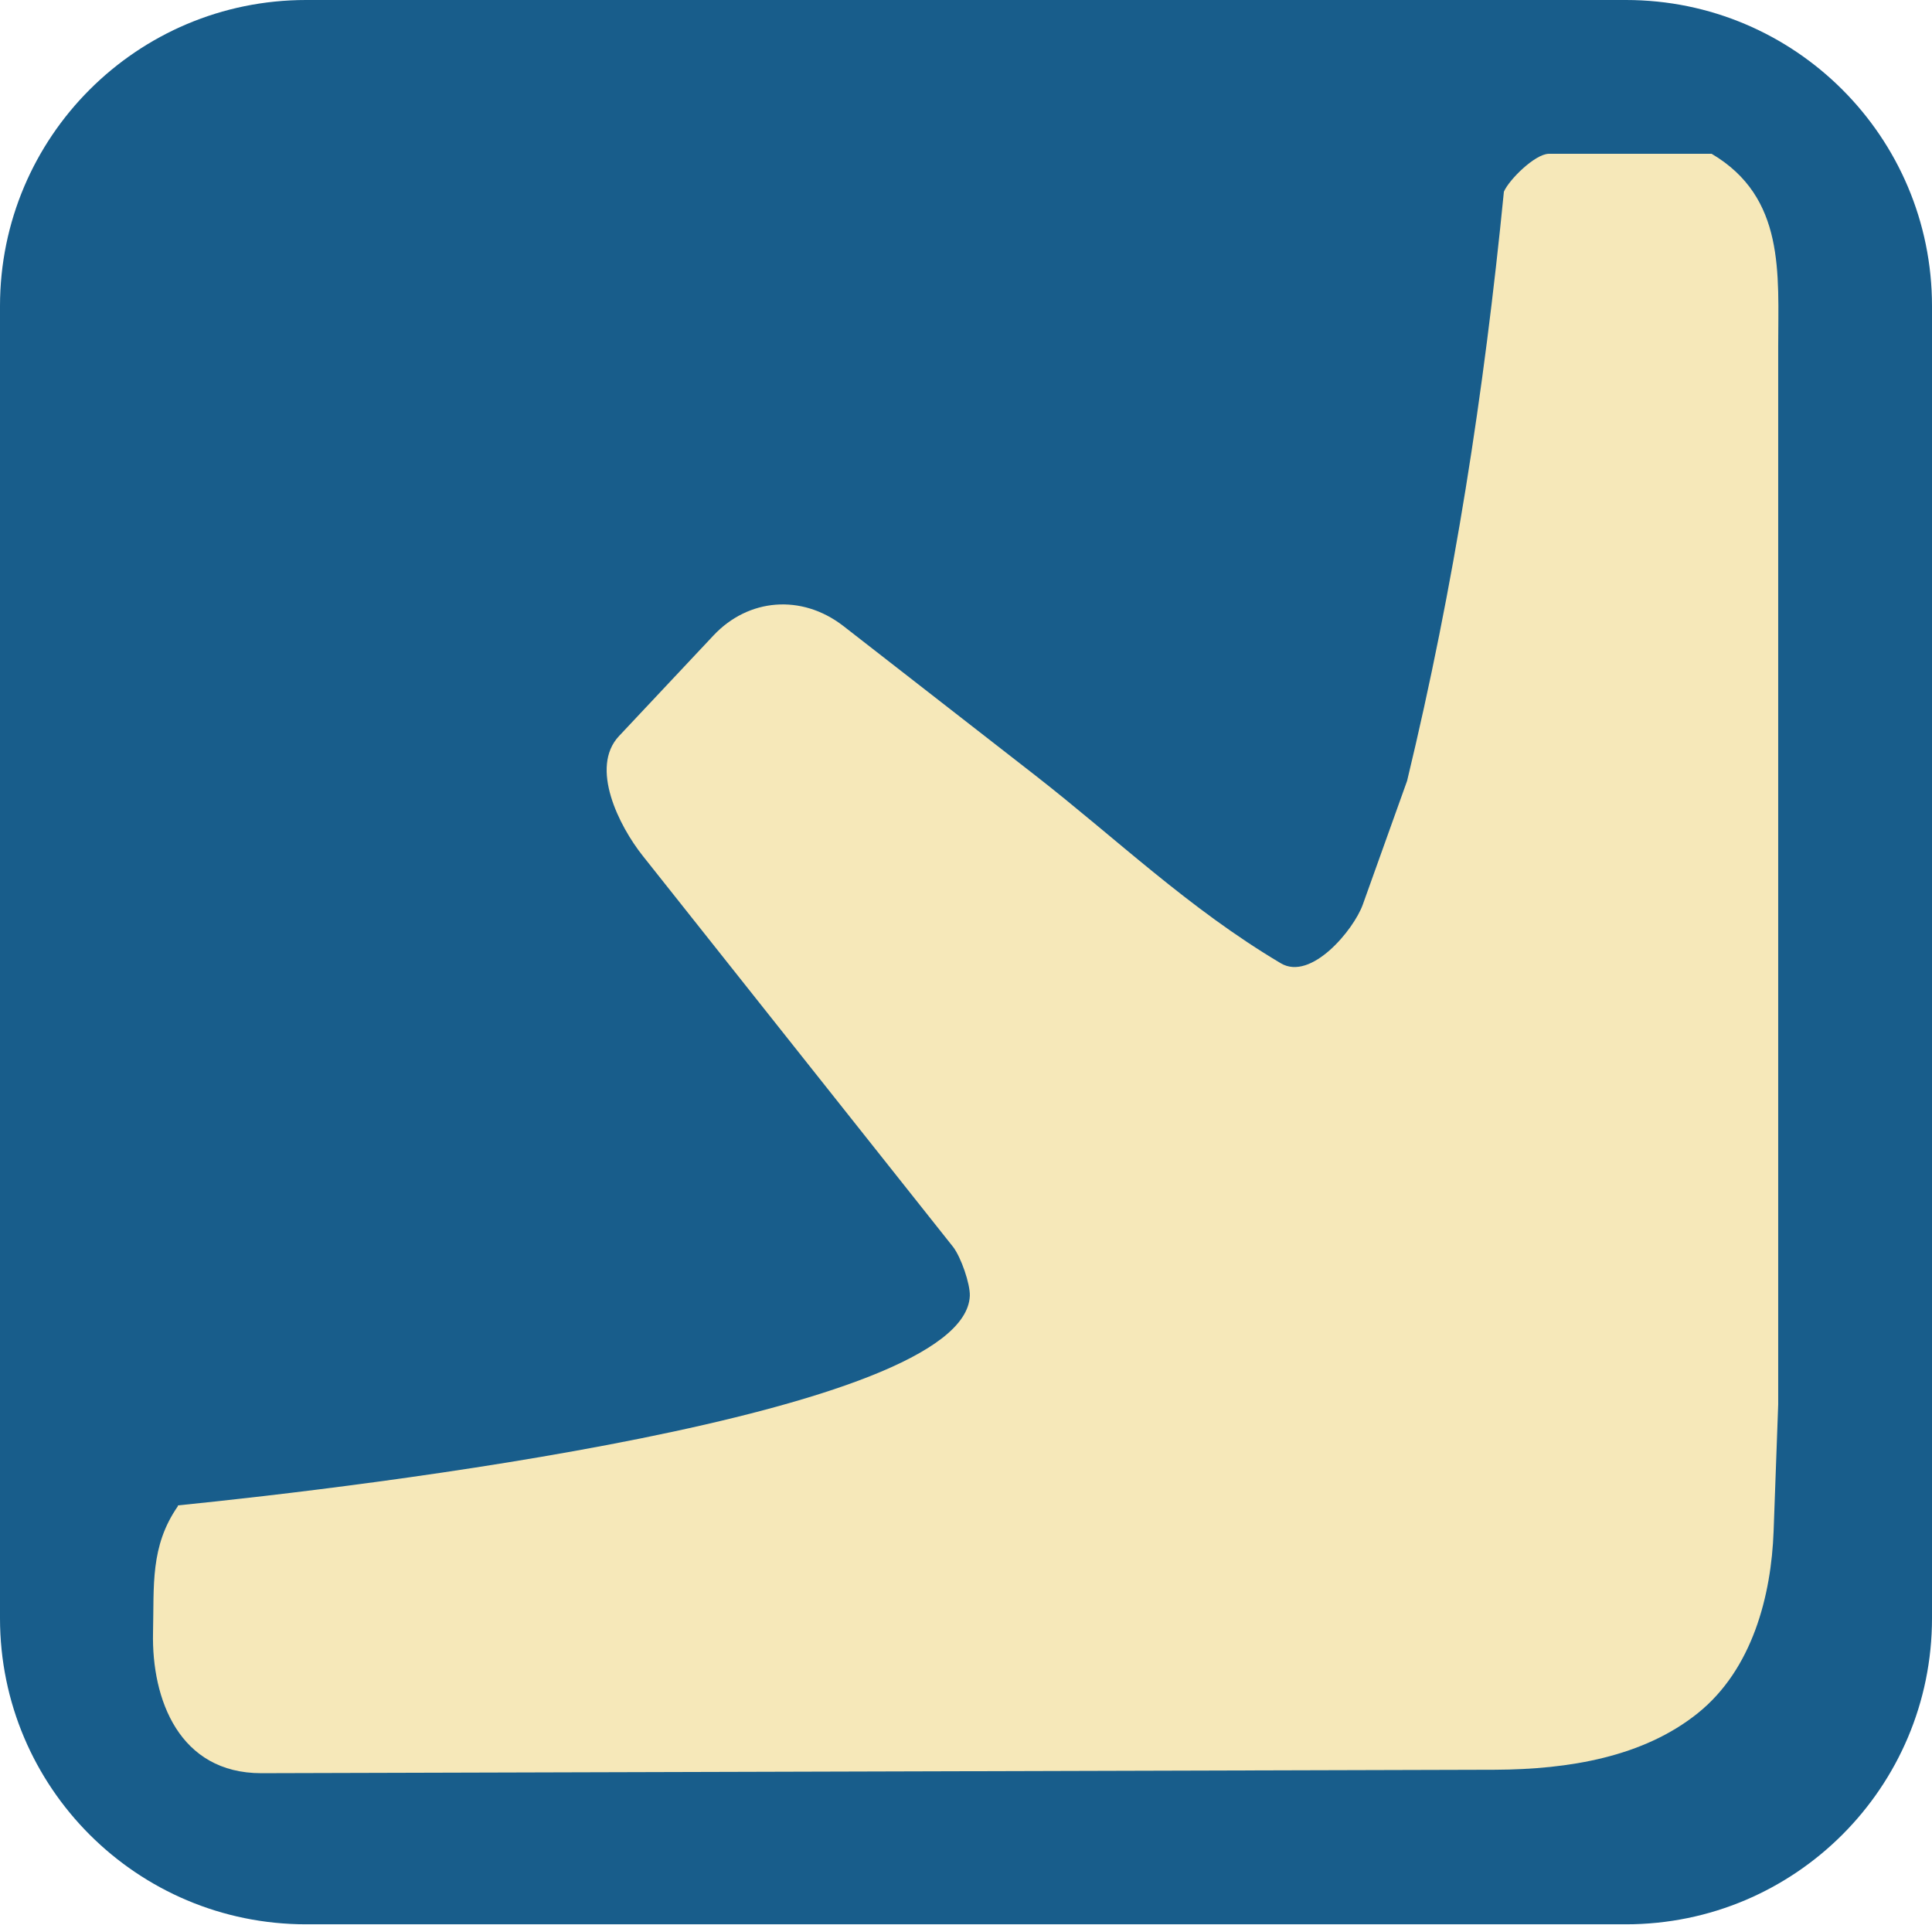
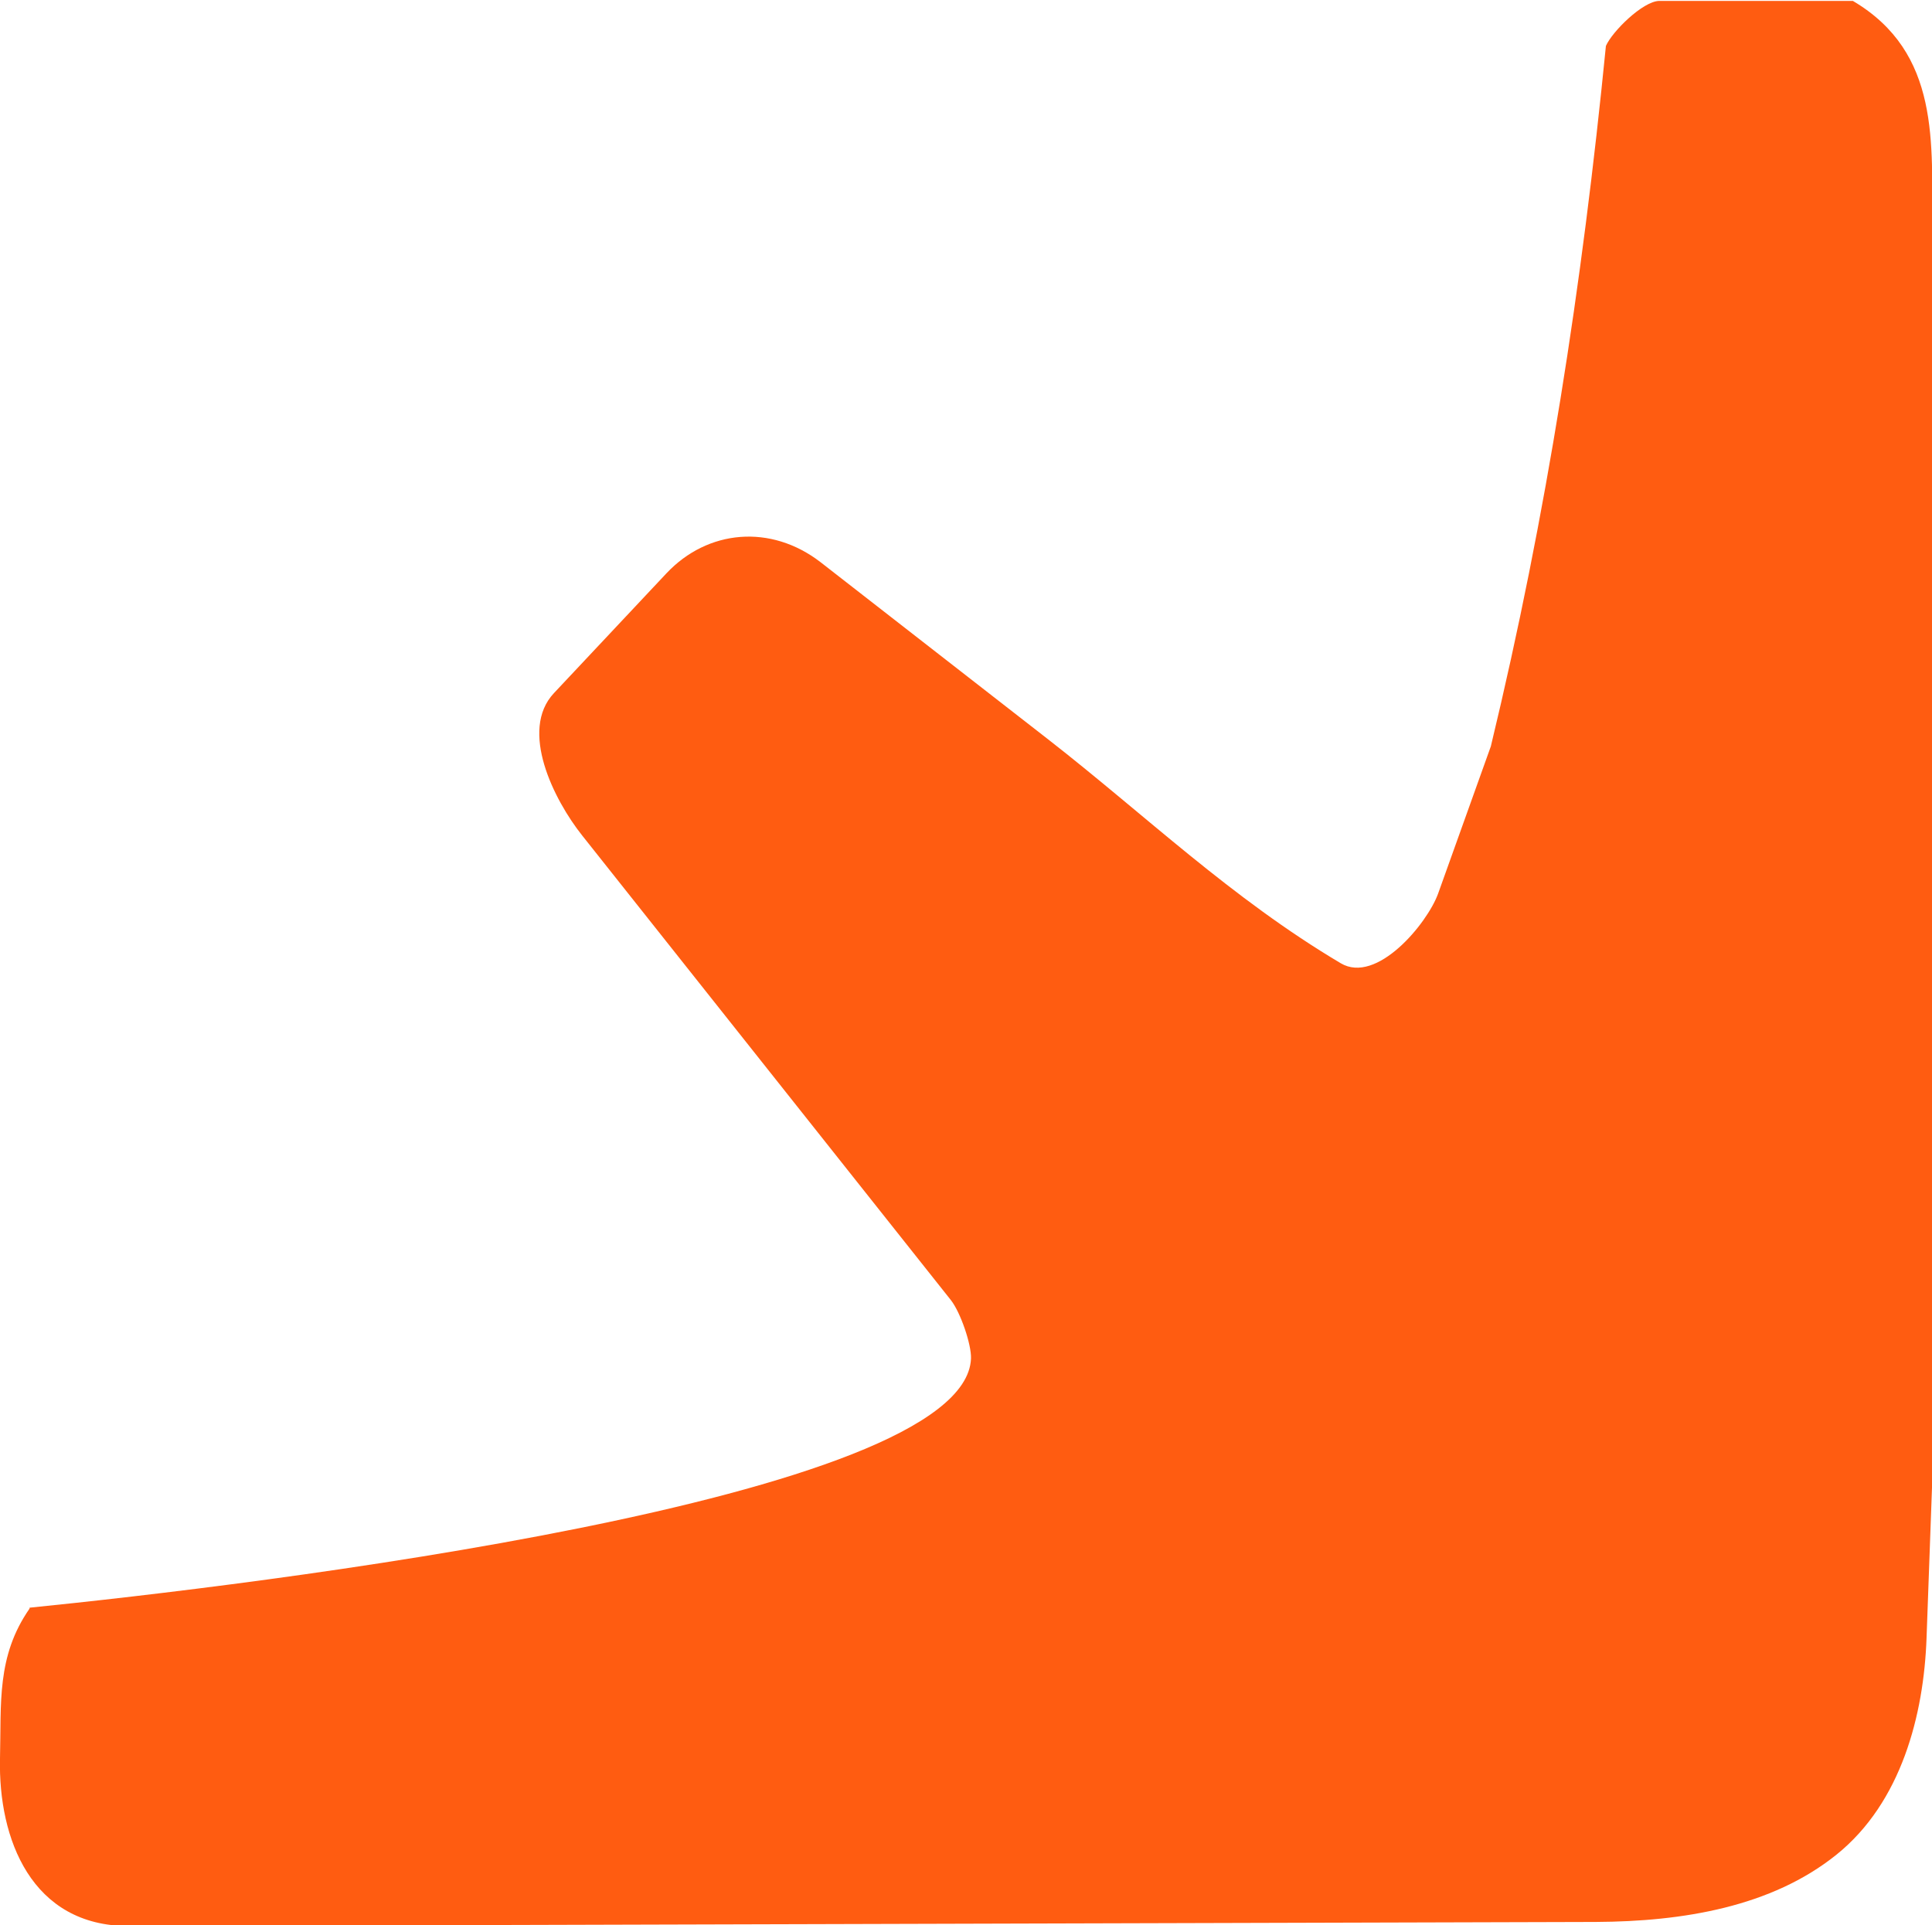
- <svg xmlns="http://www.w3.org/2000/svg" viewBox="-4 -4 50.5 50.3">
-   <rect x="-4" y="-4" width="50.5" height="50.3" rx="8" fill="#185D8B" />
-   <path fill="#F6E8B9" d="M.65,35.35c4.77-.48,20.58-2.36,20.7-5.48.01-.31-.23-1.01-.44-1.28l-8.11-10.22c-.62-.78-1.39-2.31-.62-3.13l2.47-2.63c.91-.97,2.3-1.09,3.39-.25l5.01,3.9c2.13,1.66,4.02,3.49,6.43,4.92.79.47,1.9-.87,2.14-1.53l1.16-3.24c1.23-5.1,2.01-10.14,2.53-15.4.14-.32.81-.98,1.17-.99h4.26c1.93,1.14,1.74,3.13,1.74,5.04v27.65s-.12,3.31-.12,3.31c-.06,1.68-.55,3.61-1.98,4.76s-3.38,1.47-5.29,1.48l-32.26.09c-2.14,0-2.87-1.92-2.83-3.68.03-1.22-.08-2.25.65-3.3Z" />
+ <svg xmlns="http://www.w3.org/2000/svg" viewBox="0 0 42.48 42.32">
+   <path fill="#FF5C11" d="M.65,35.35c4.77-.48,20.58-2.36,20.7-5.48.01-.31-.23-1.01-.44-1.28l-8.11-10.22c-.62-.78-1.39-2.31-.62-3.13l2.47-2.63c.91-.97,2.3-1.09,3.39-.25l5.01,3.9c2.13,1.66,4.02,3.49,6.43,4.92.79.47,1.9-.87,2.14-1.53l1.16-3.24c1.23-5.1,2.01-10.14,2.53-15.4.14-.32.81-.98,1.17-.99h4.26c1.93,1.14,1.74,3.13,1.74,5.04v27.65s-.12,3.31-.12,3.31c-.06,1.68-.55,3.61-1.98,4.76s-3.38,1.47-5.29,1.48l-32.26.09c-2.14,0-2.87-1.92-2.83-3.68.03-1.22-.08-2.25.65-3.3Z" />
</svg>
